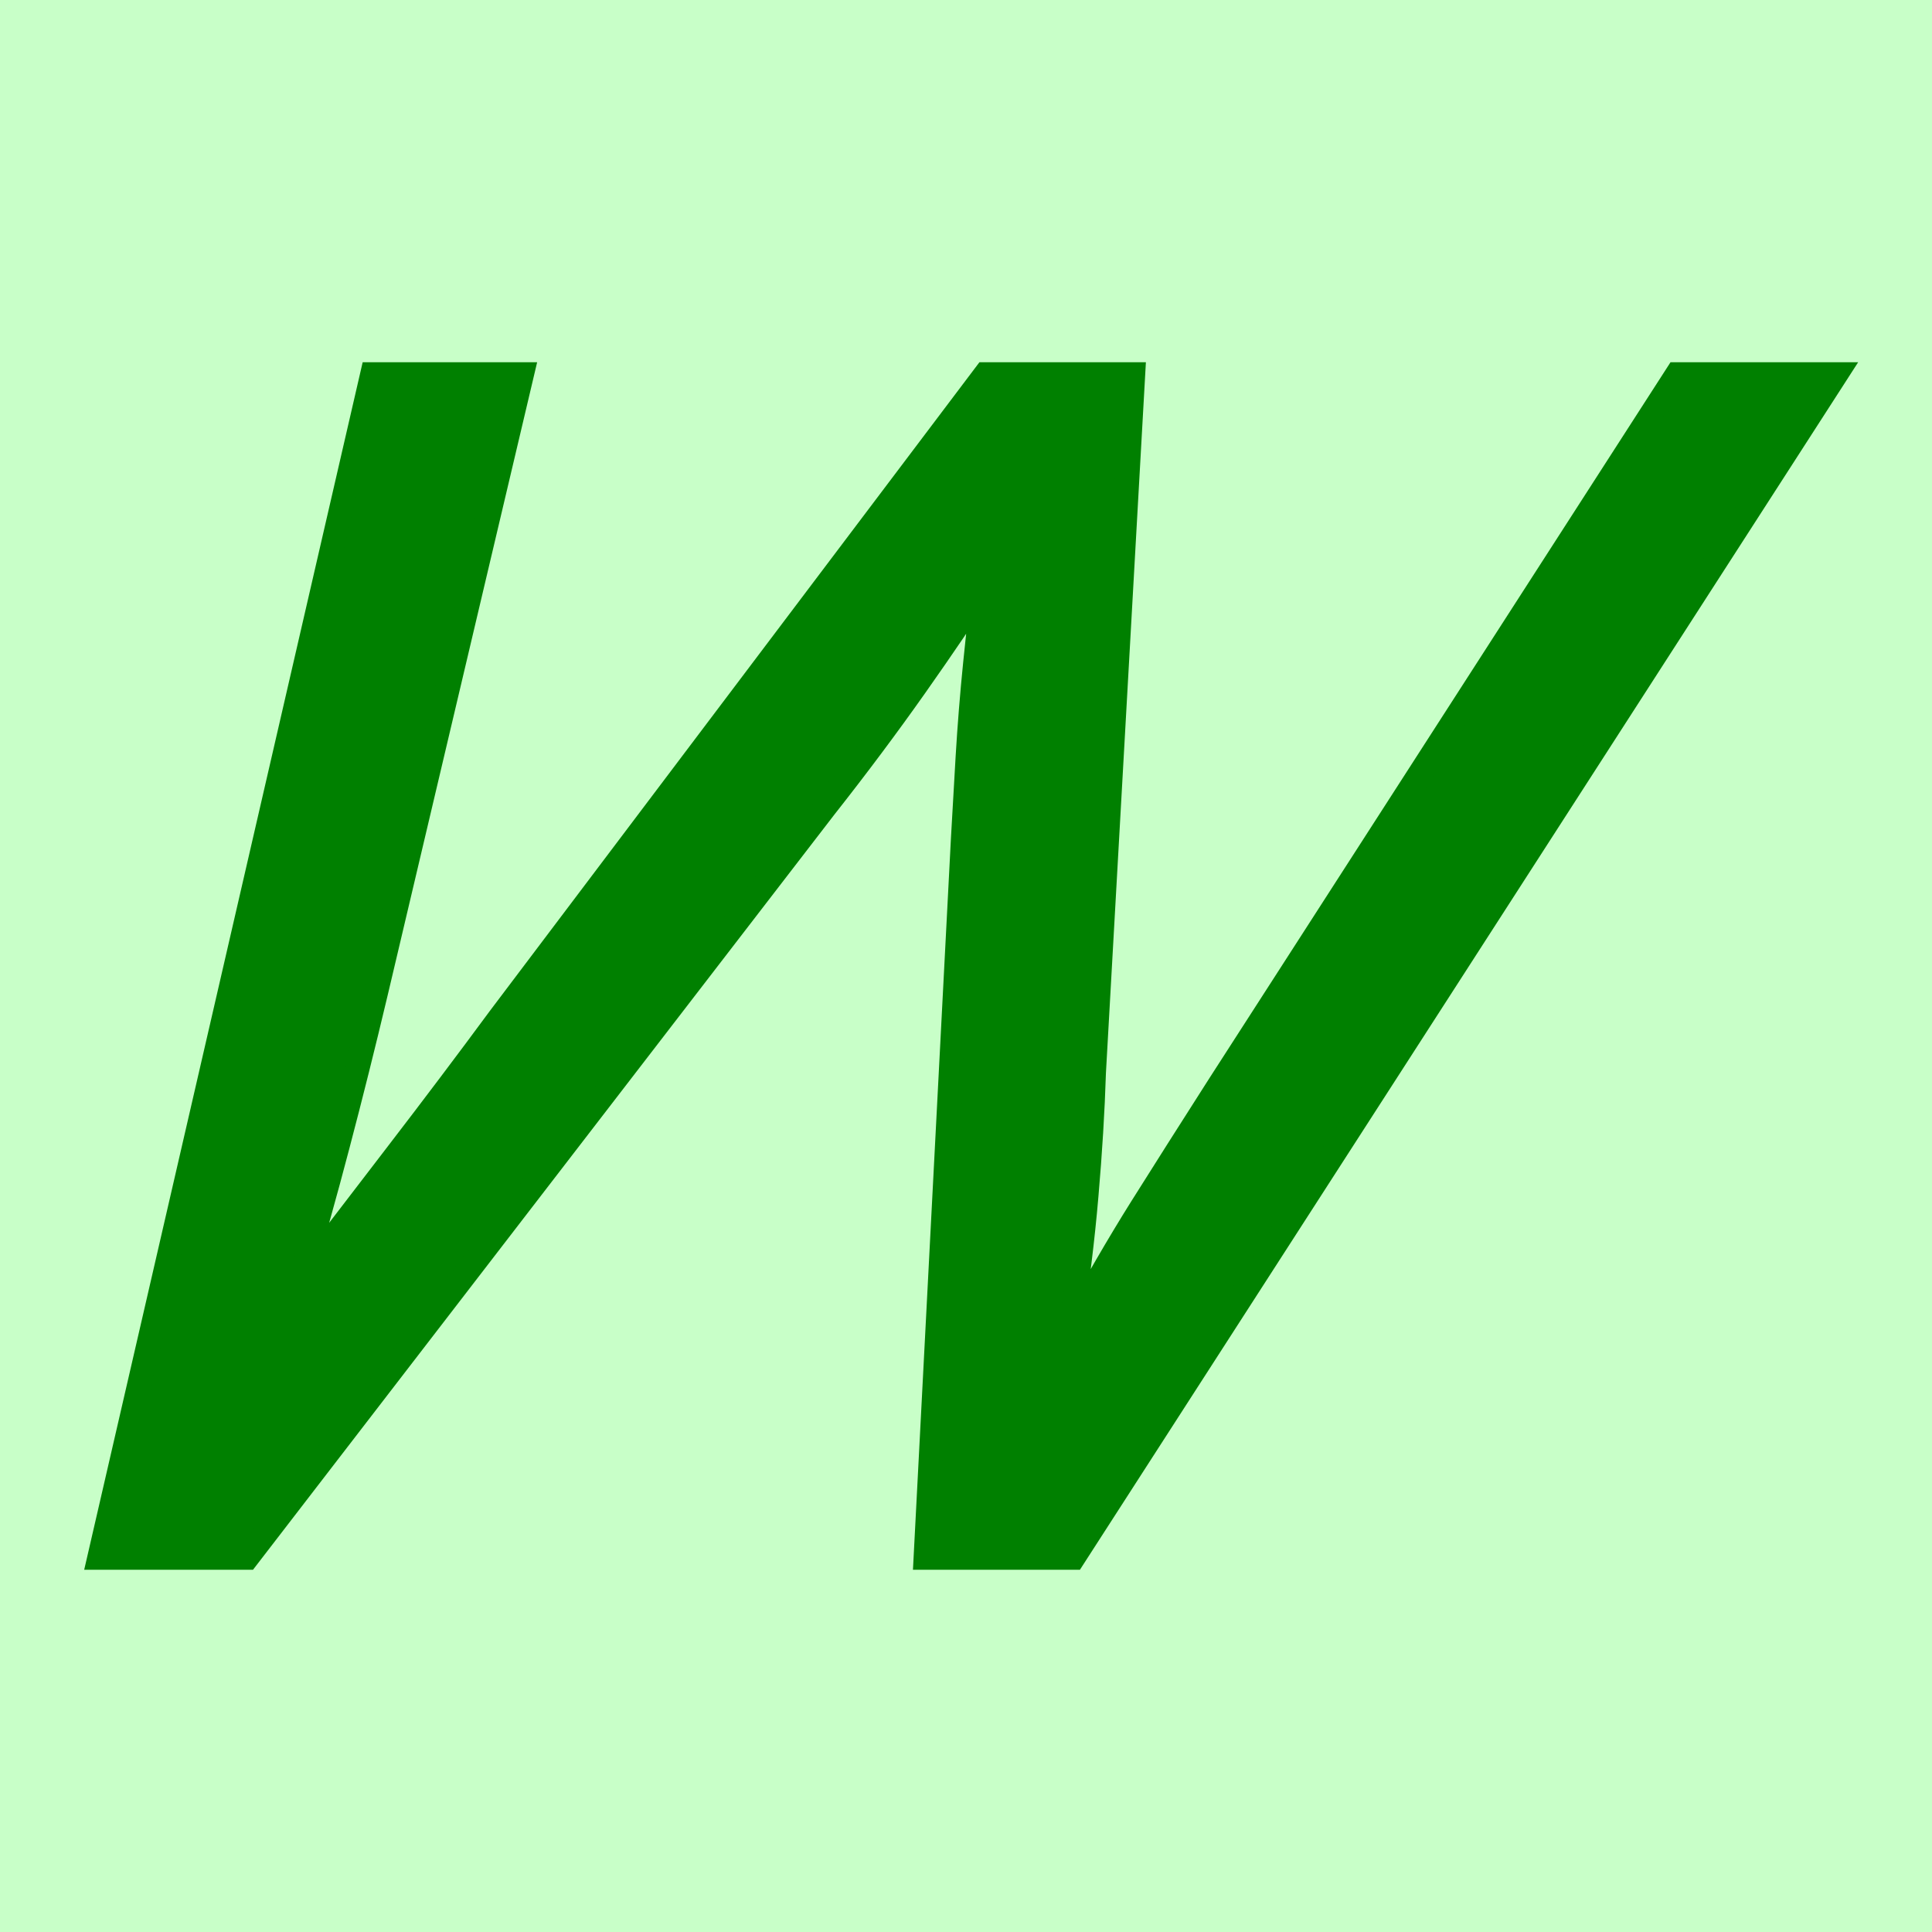
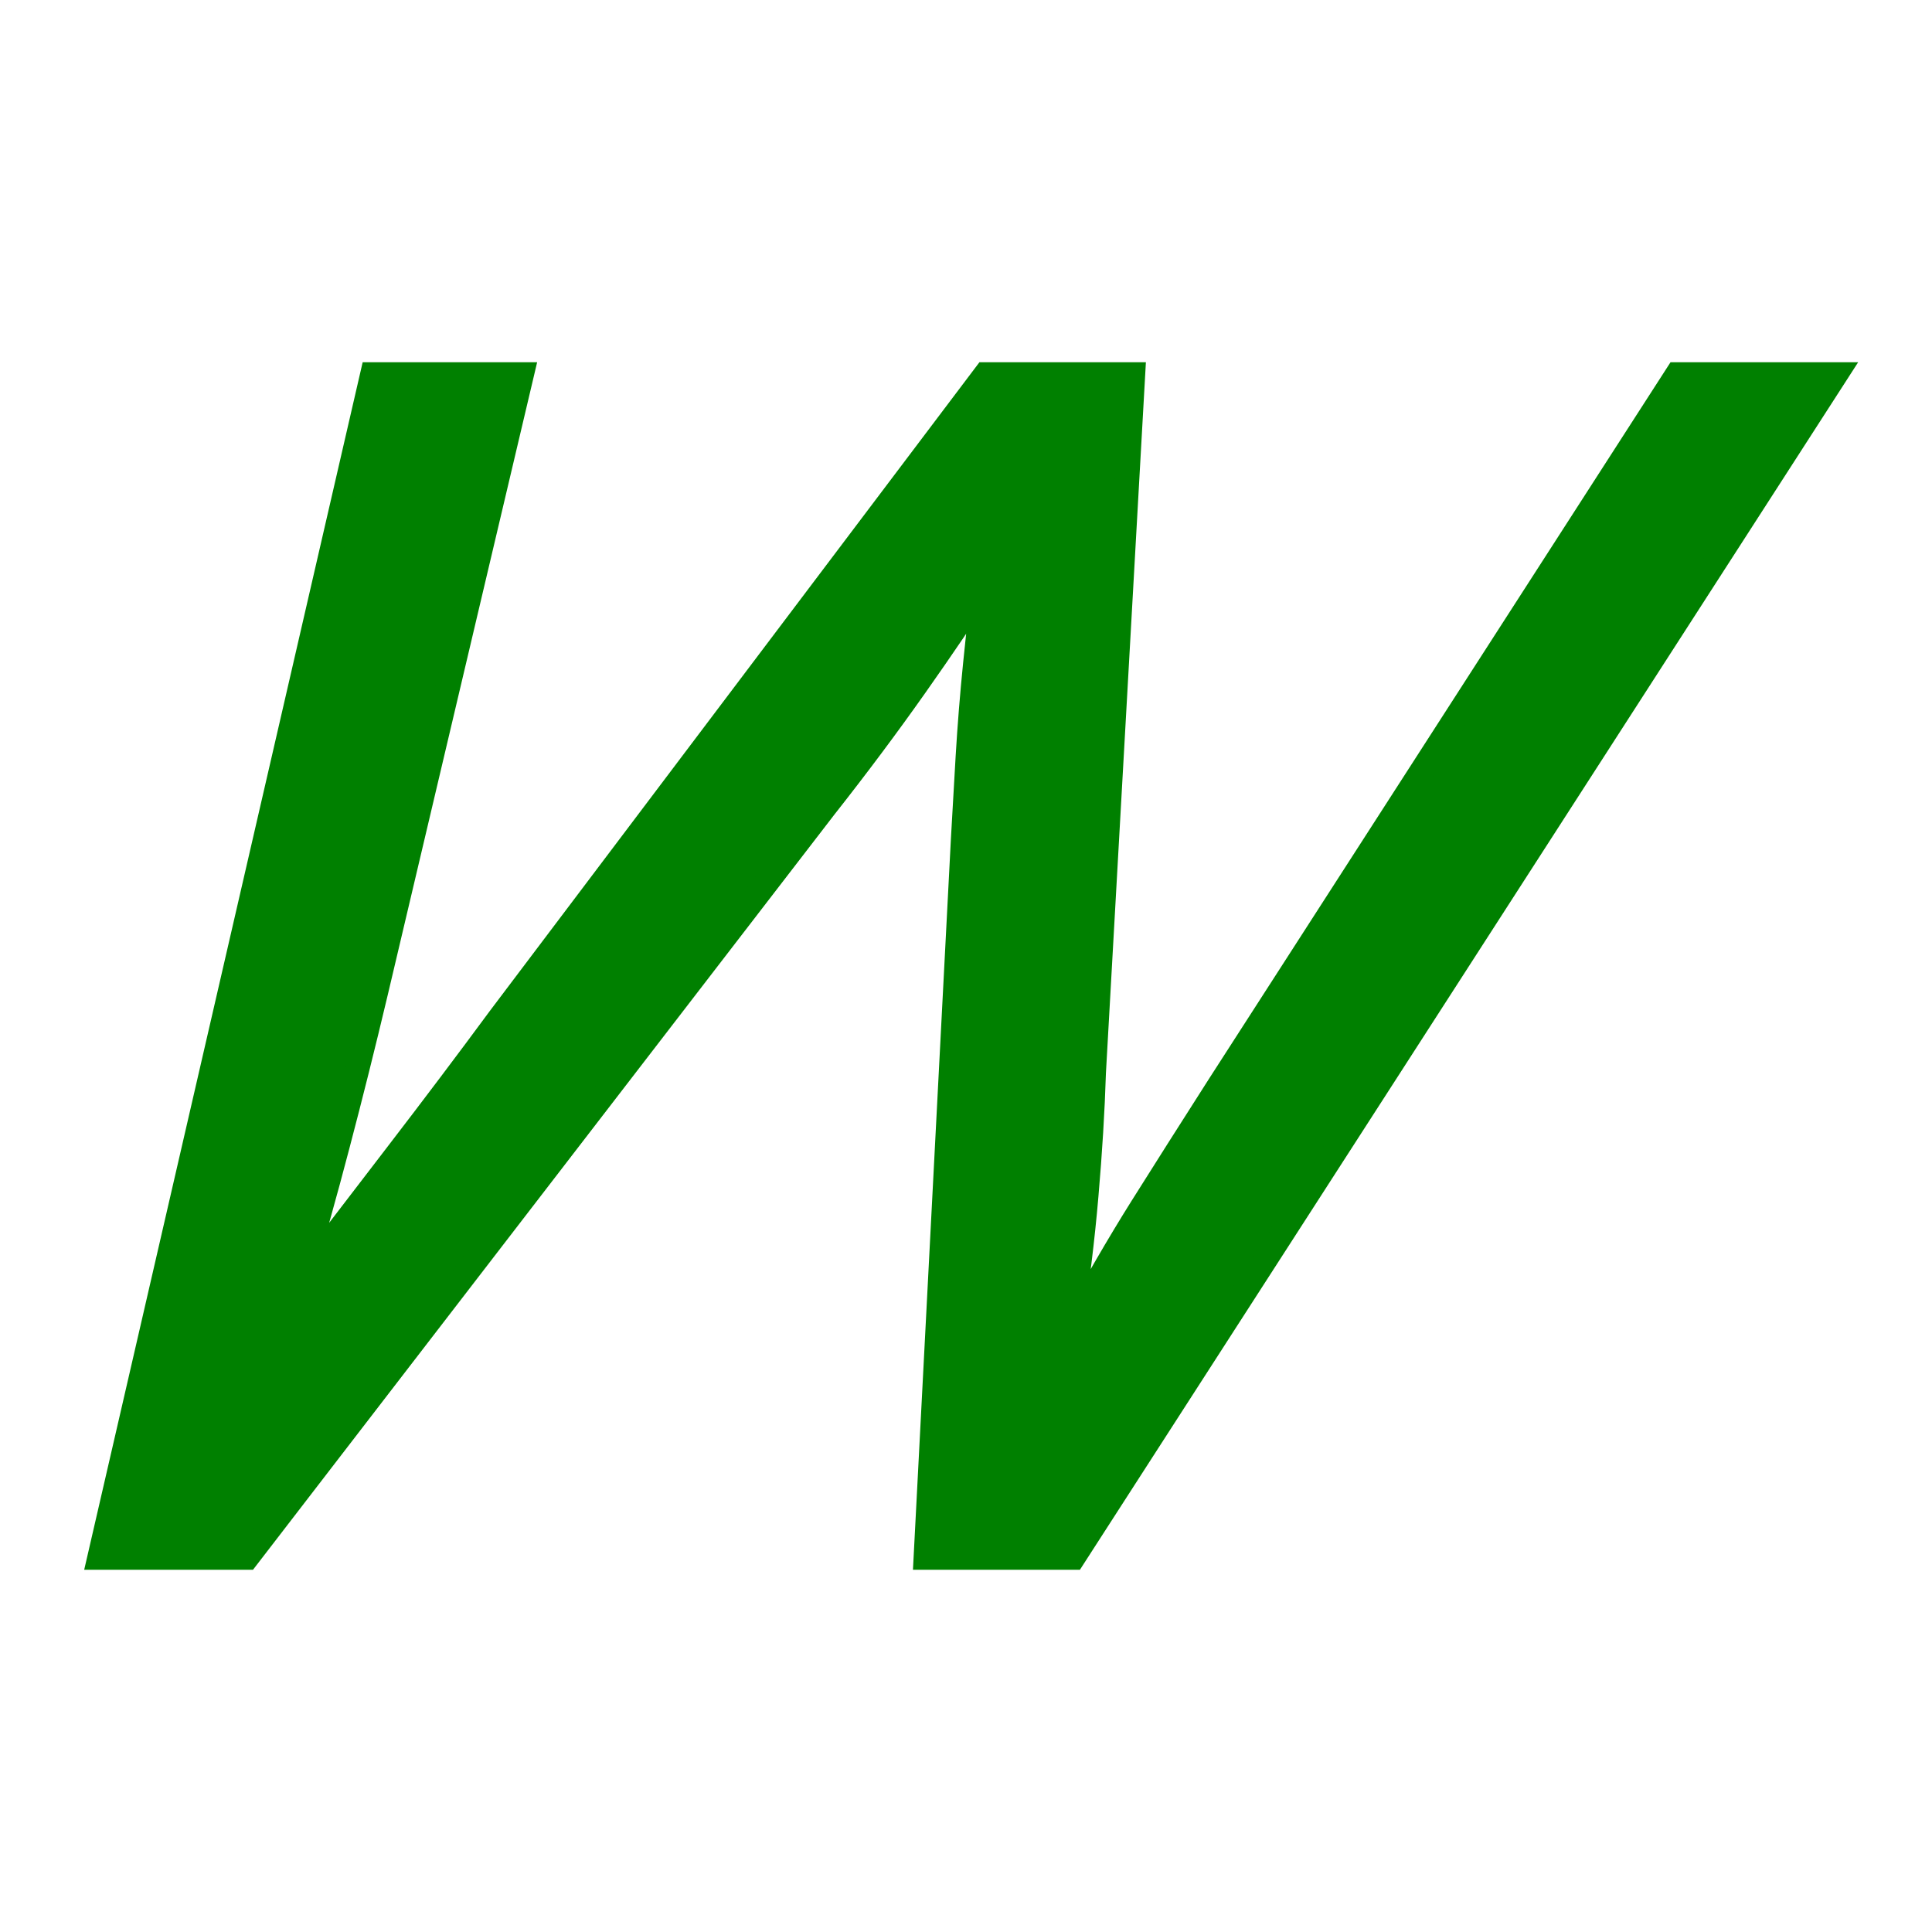
<svg xmlns="http://www.w3.org/2000/svg" width="16" height="16" viewBox="0 0 16 16" version="1.1" id="svg5">
  <defs id="defs2" />
  <g id="layer1">
-     <rect style="opacity:1;fill:#c8ffc8;stroke:none;stroke-width:4.438;stroke-linejoin:bevel;stop-color:#000000;fill-opacity:1" id="rect691" width="16" height="16" x="0" y="0" />
    <path d="M 0.823,12.9 3.083,3.1 H 4.322 L 3.114,8.216 Q 2.96,8.865 2.797,9.484 2.635,10.102 2.48,10.612 2.836,10.148 3.292,9.553 3.749,8.958 4.136,8.433 L 8.161,3.1 H 9.384 L 9.059,8.881 Q 9.044,9.36 8.997,9.901 8.951,10.442 8.858,11.029 9.168,10.457 9.454,10.001 9.74,9.546 10.096,8.989 l 3.793,-5.889 h 1.316 L 8.889,12.9 H 7.666 L 7.975,6.949 Q 7.991,6.655 8.014,6.269 8.037,5.882 8.076,5.496 8.115,5.11 8.146,4.847 7.929,5.187 7.581,5.681 7.232,6.176 6.83,6.686 L 2.046,12.9 Z" id="path299" style="fill:#008000;stroke:#008000;stroke-width:0.2;stroke-dasharray:none" />
  </g>
</svg>
